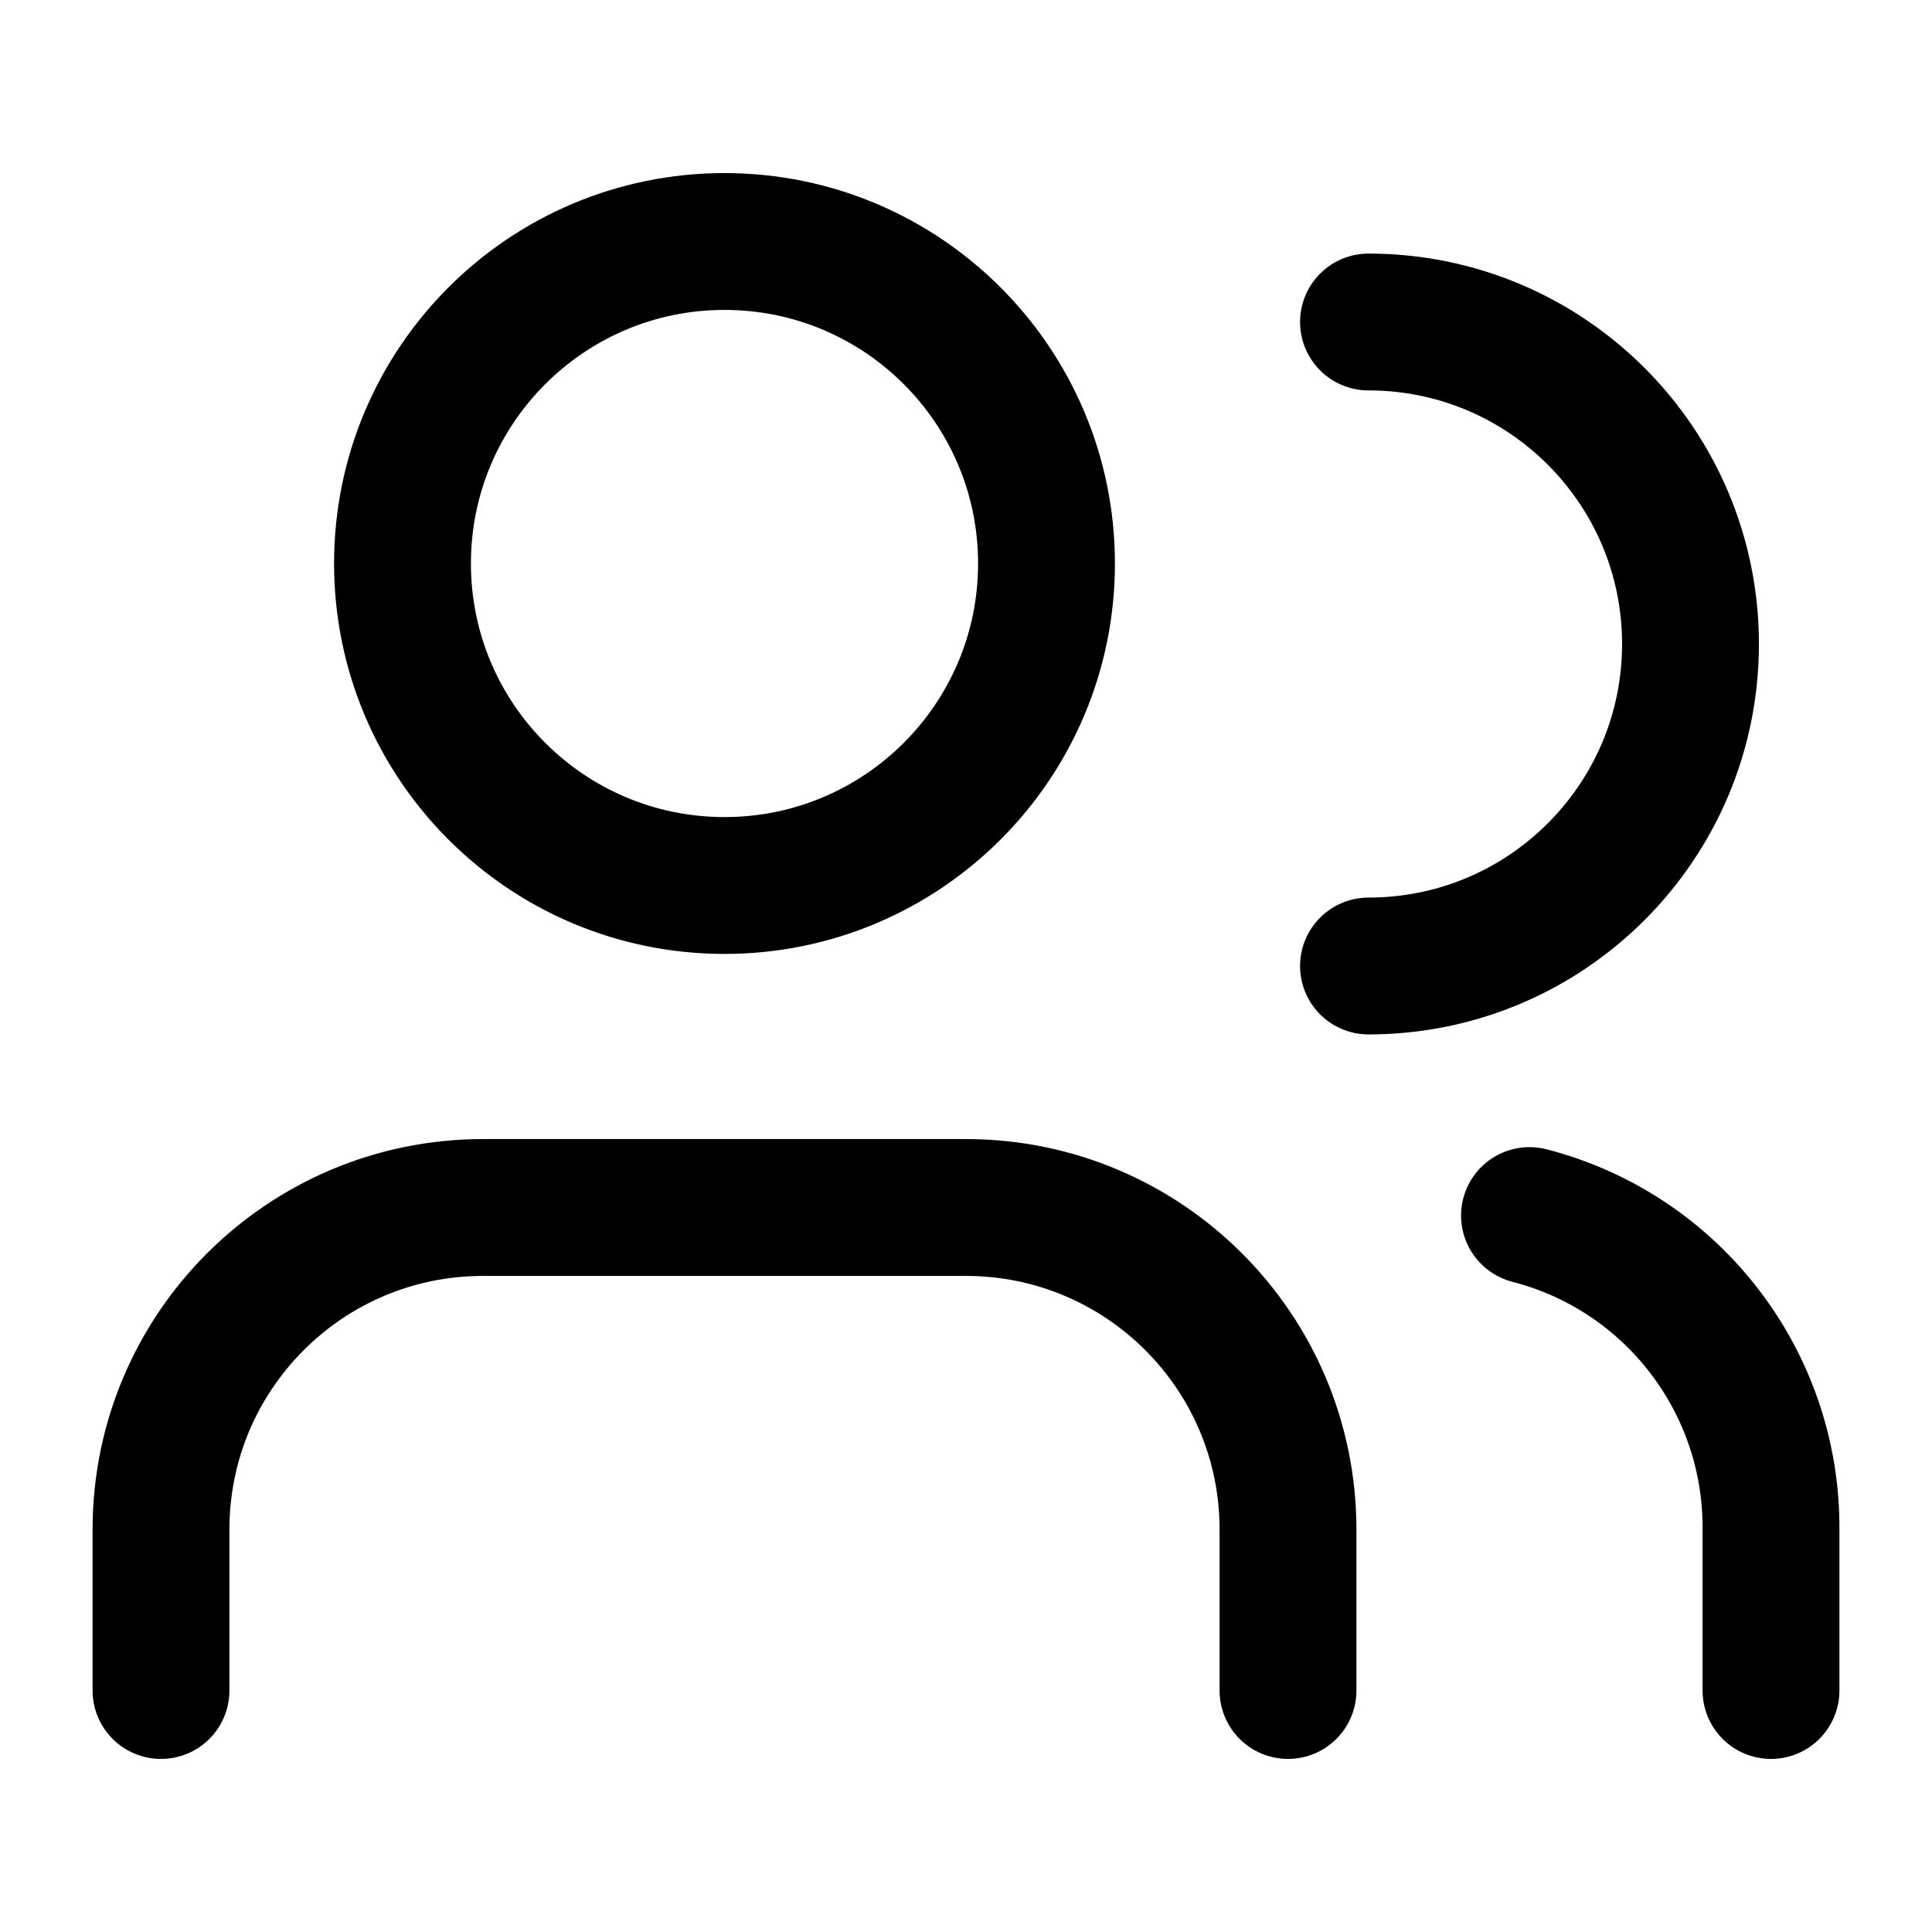
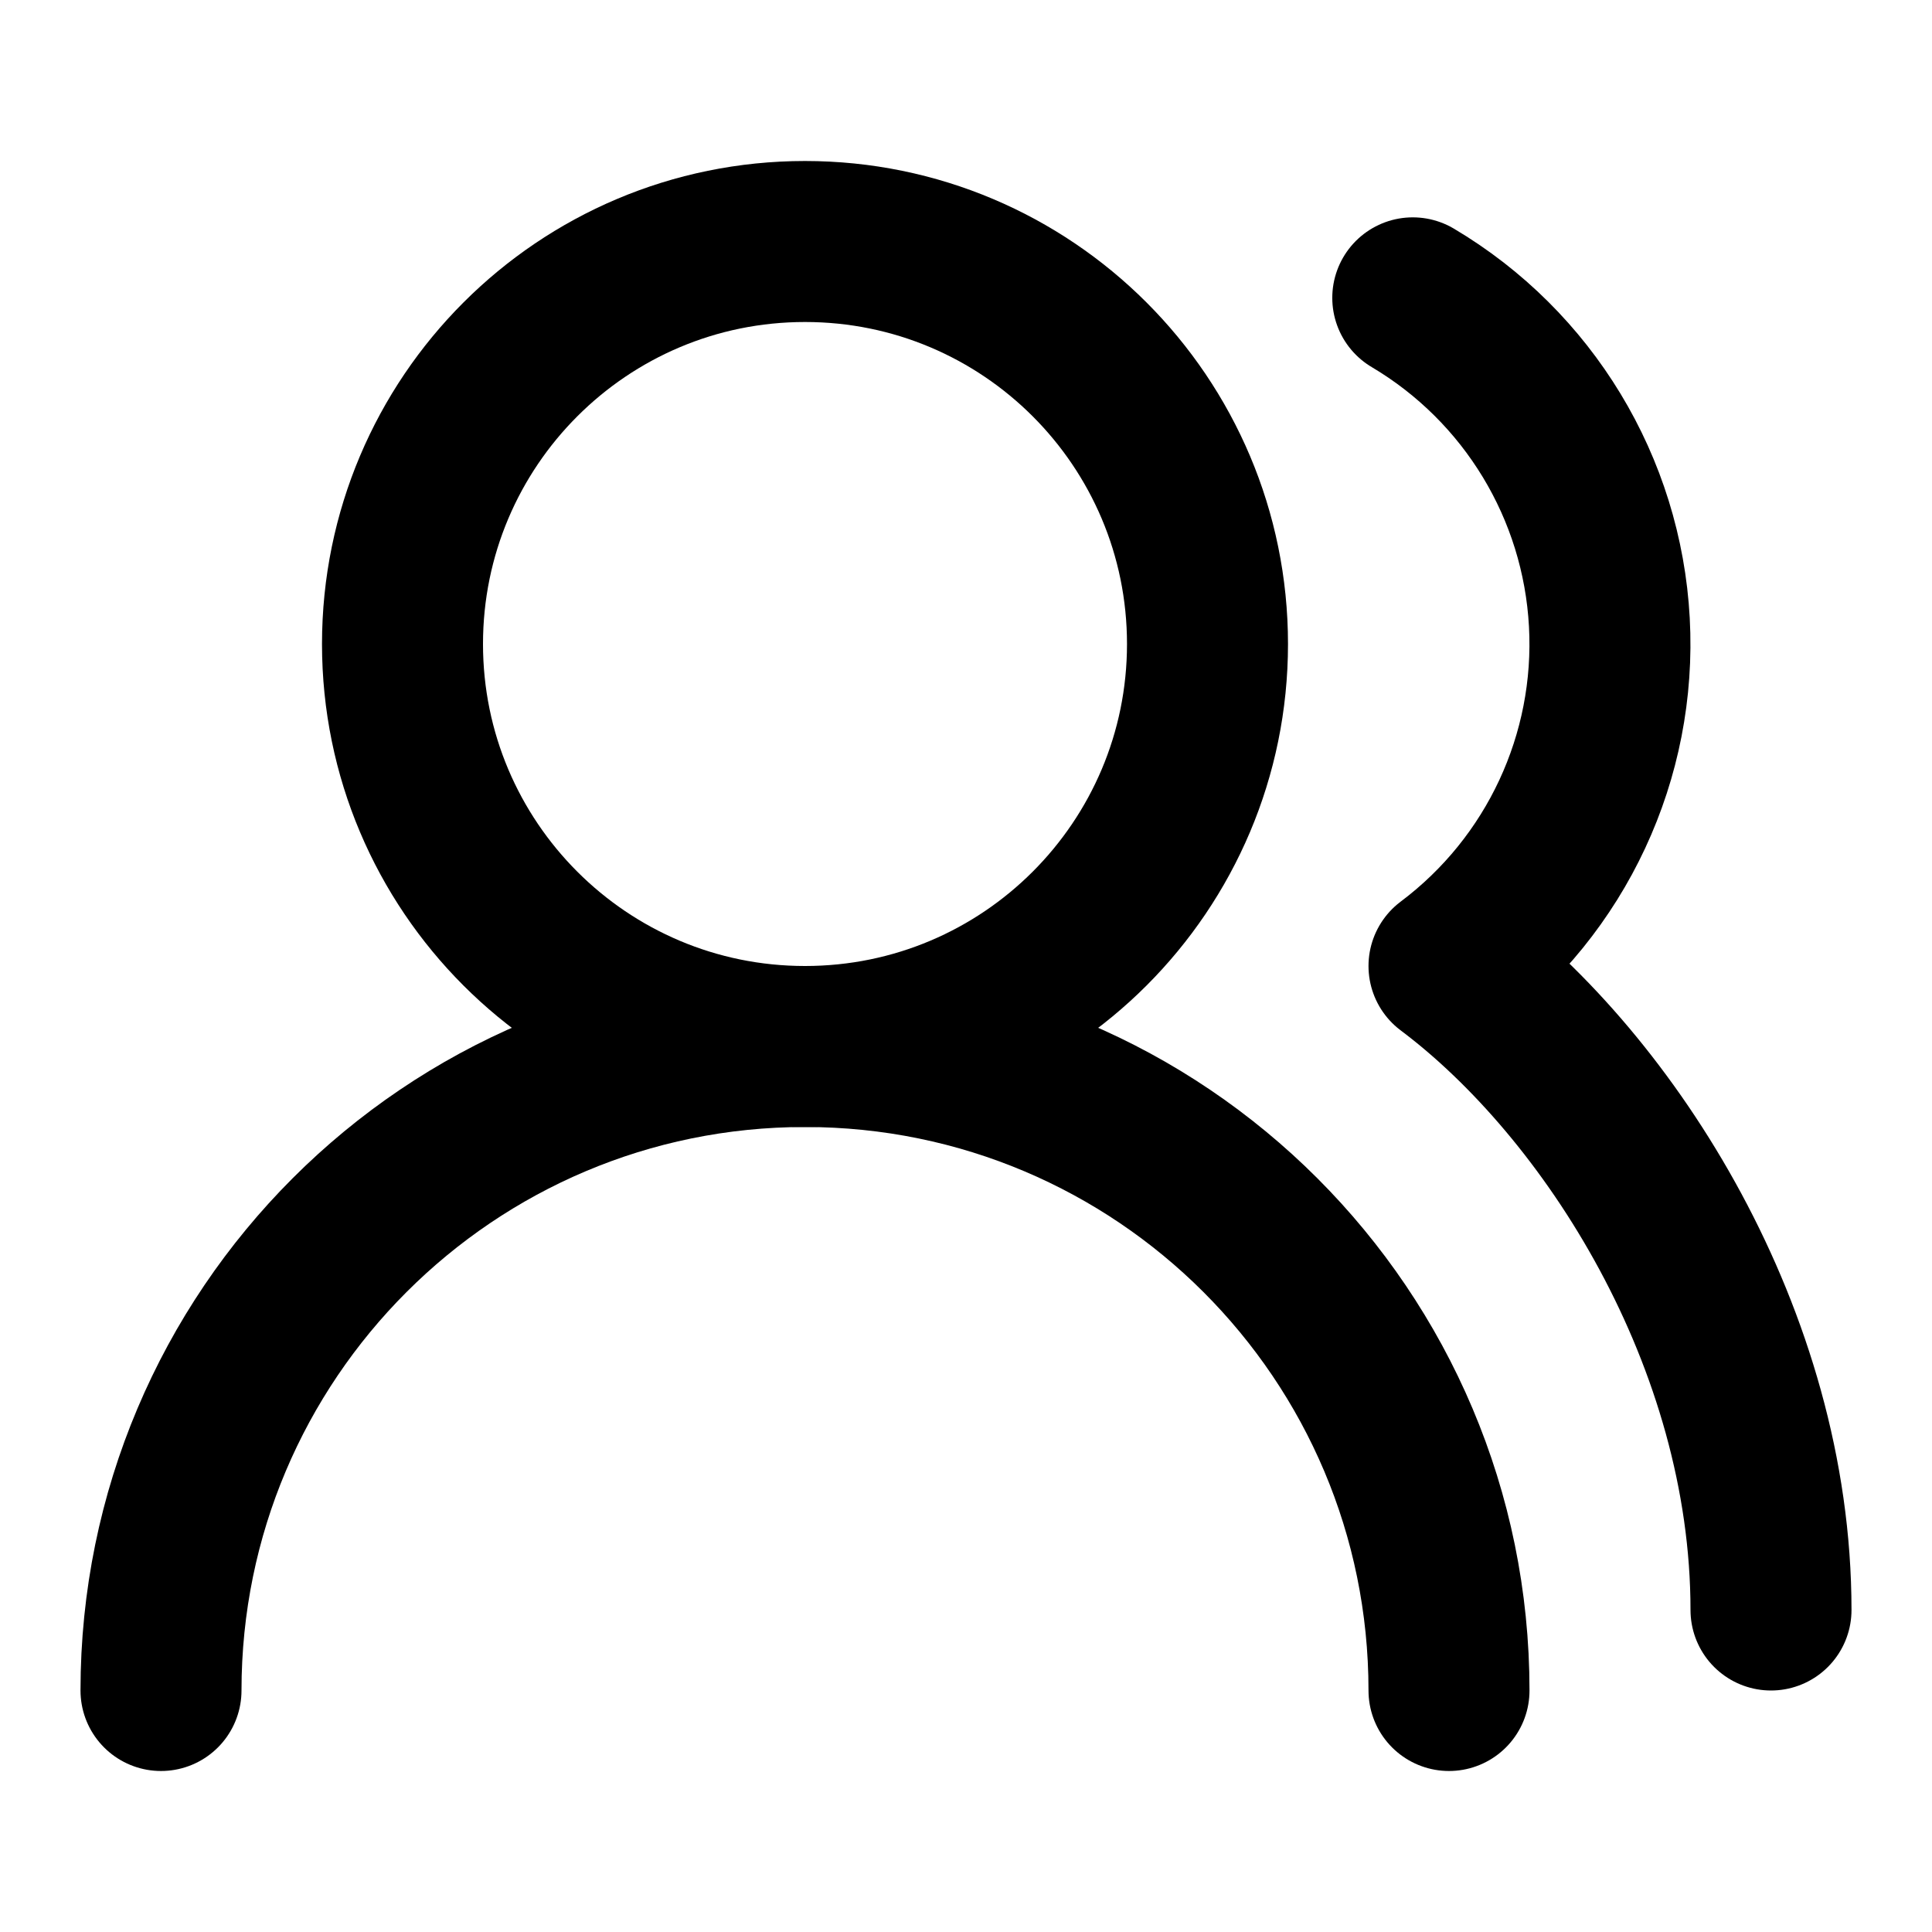
- <svg xmlns="http://www.w3.org/2000/svg" viewBox="0 0 24 24" fill="none" stroke="currentColor" stroke-width="1.7" stroke-linecap="round" stroke-linejoin="round">
-   <path d="M16 21v-2a4 4 0 0 0-4-4H6a4 4 0 0 0-4 4v2 M13 7a4 4 0 1 1-8 0a4 4 0 1 1 8 0 M17 4a4 4 0 0 1 0 8 M22 21v-2a4 4 0 0 0-3-3.9" />
+ <svg xmlns="http://www.w3.org/2000/svg" width="24" height="24" viewBox="0 0 24 24" fill="none" stroke="currentColor" stroke-width="2" stroke-linecap="round" stroke-linejoin="round">
+   <path d="M18 21a8 8 0 0 0-16 0" />
+   <circle cx="10" cy="8" r="5" />
+   <path d="M22 20c0-3.37-2-6.5-4-8a5 5 0 0 0-.45-8.3" />
</svg>
